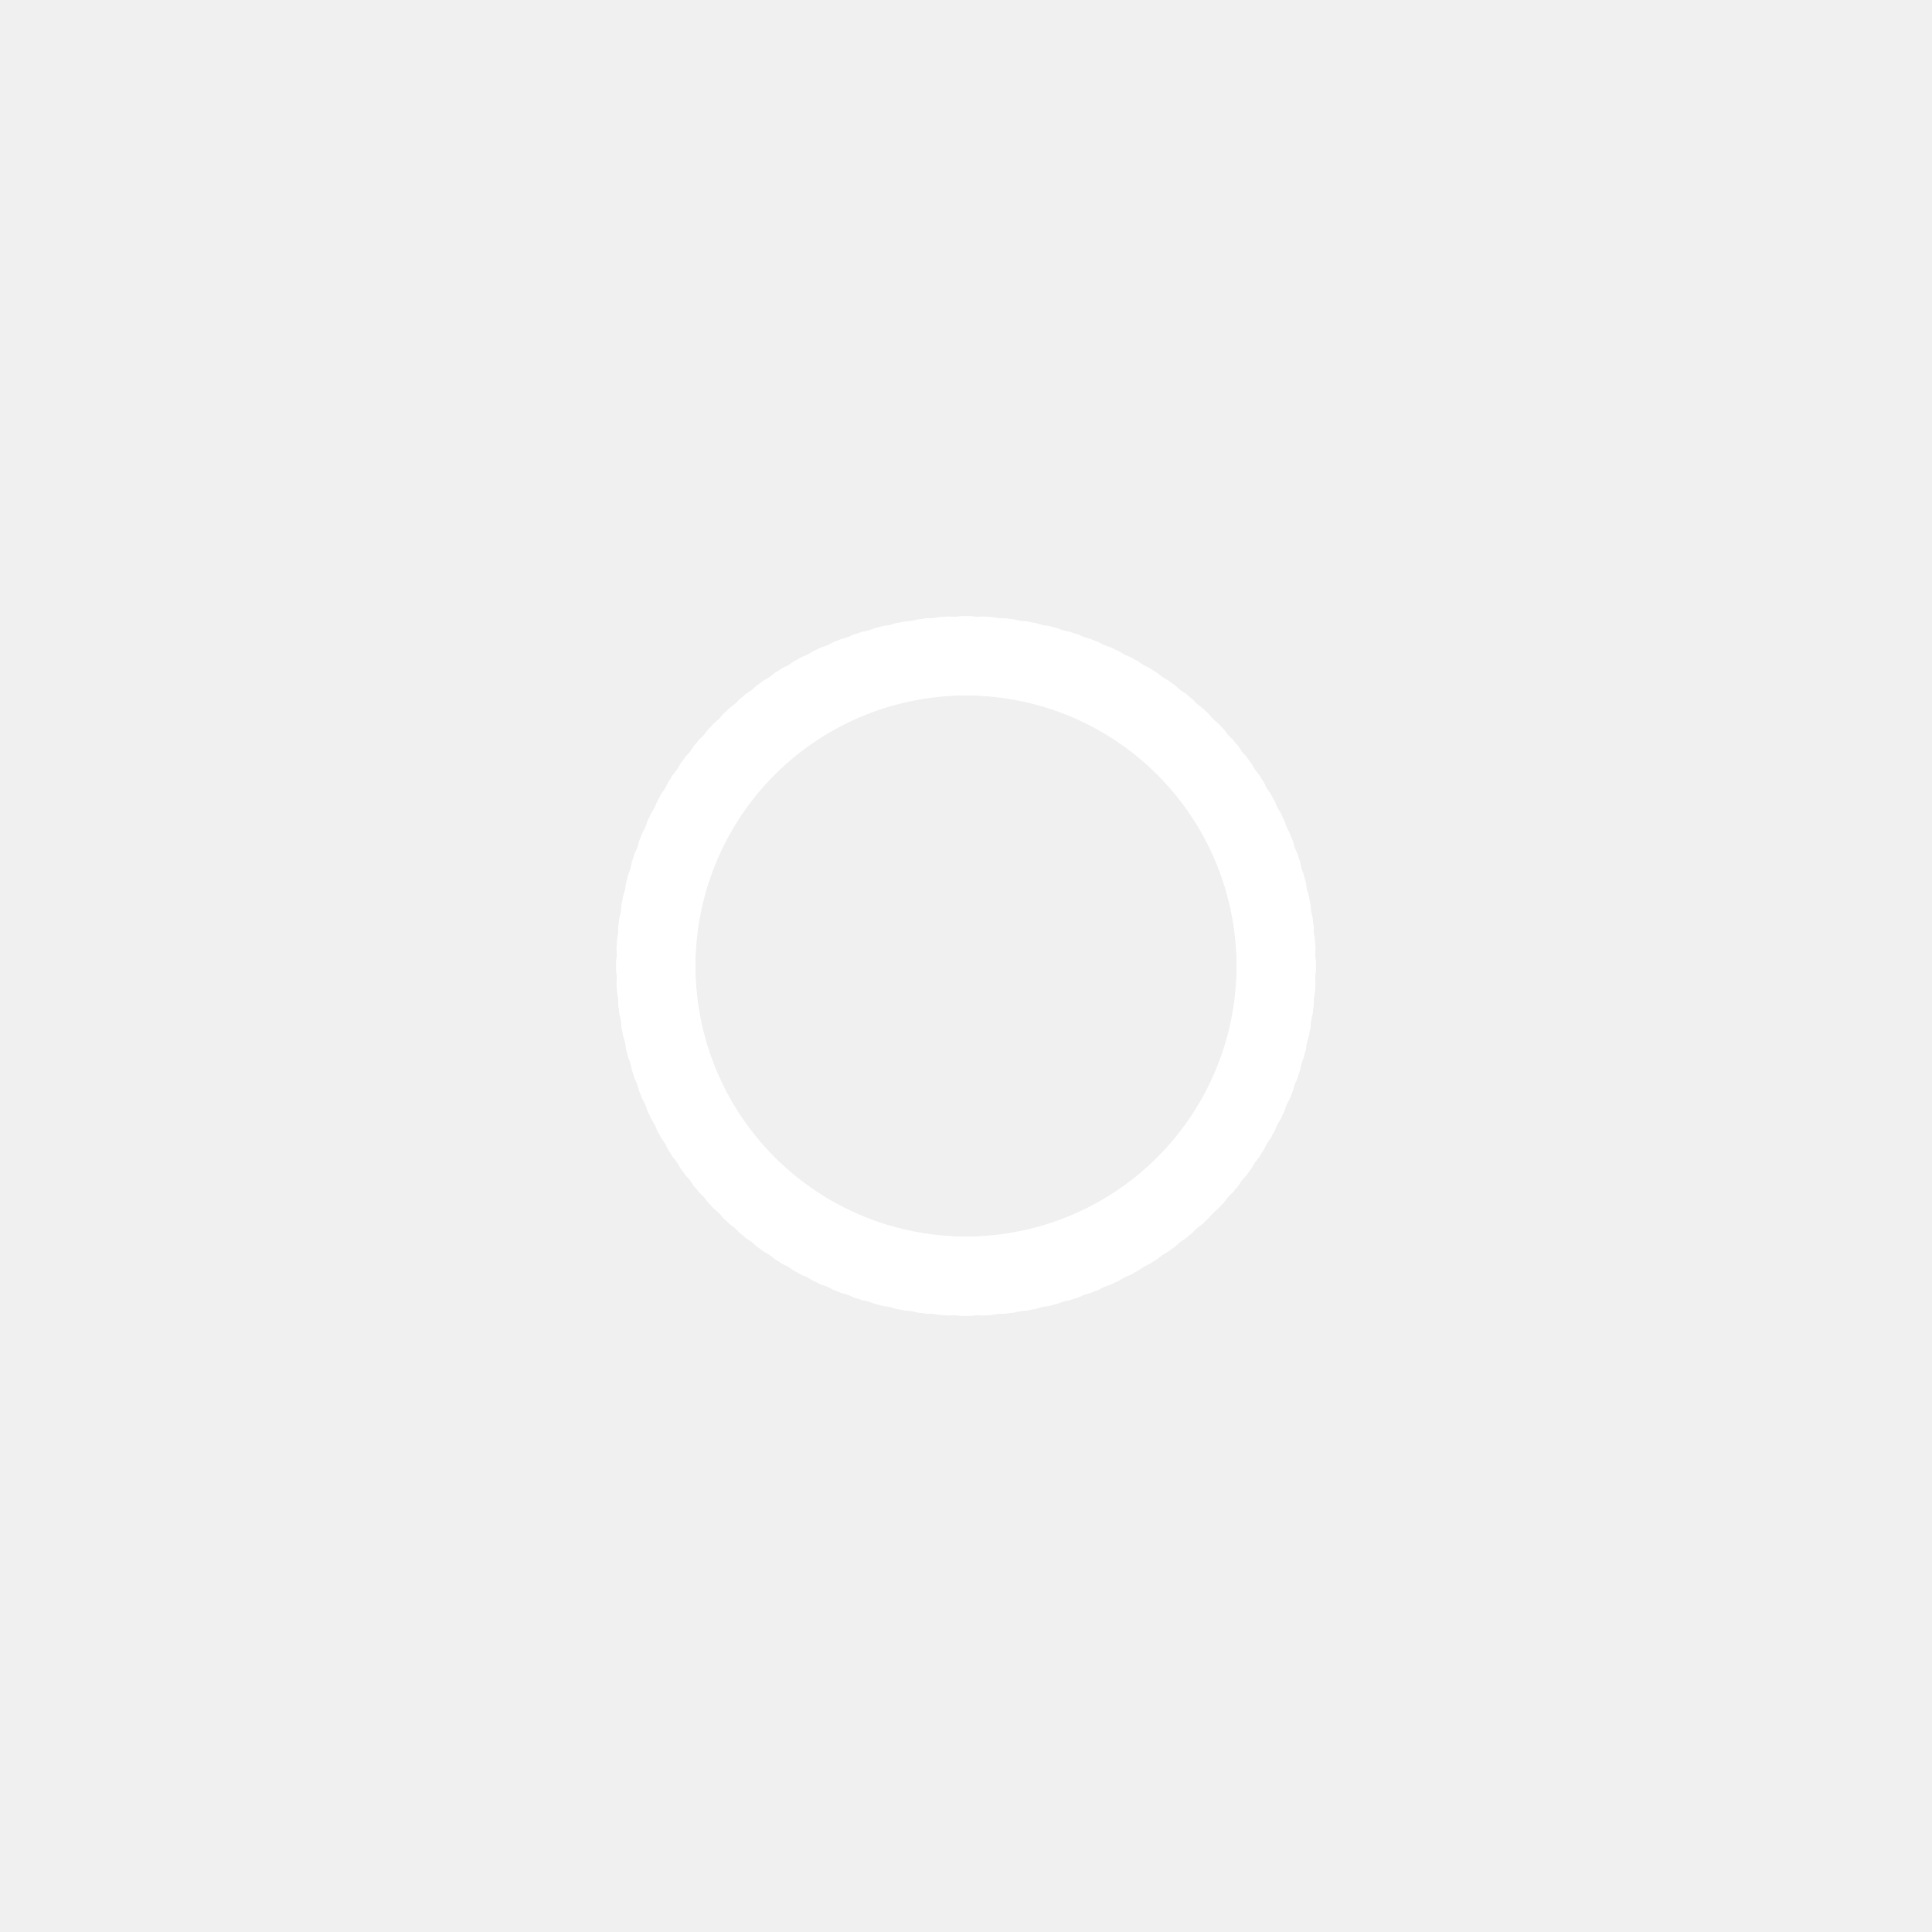
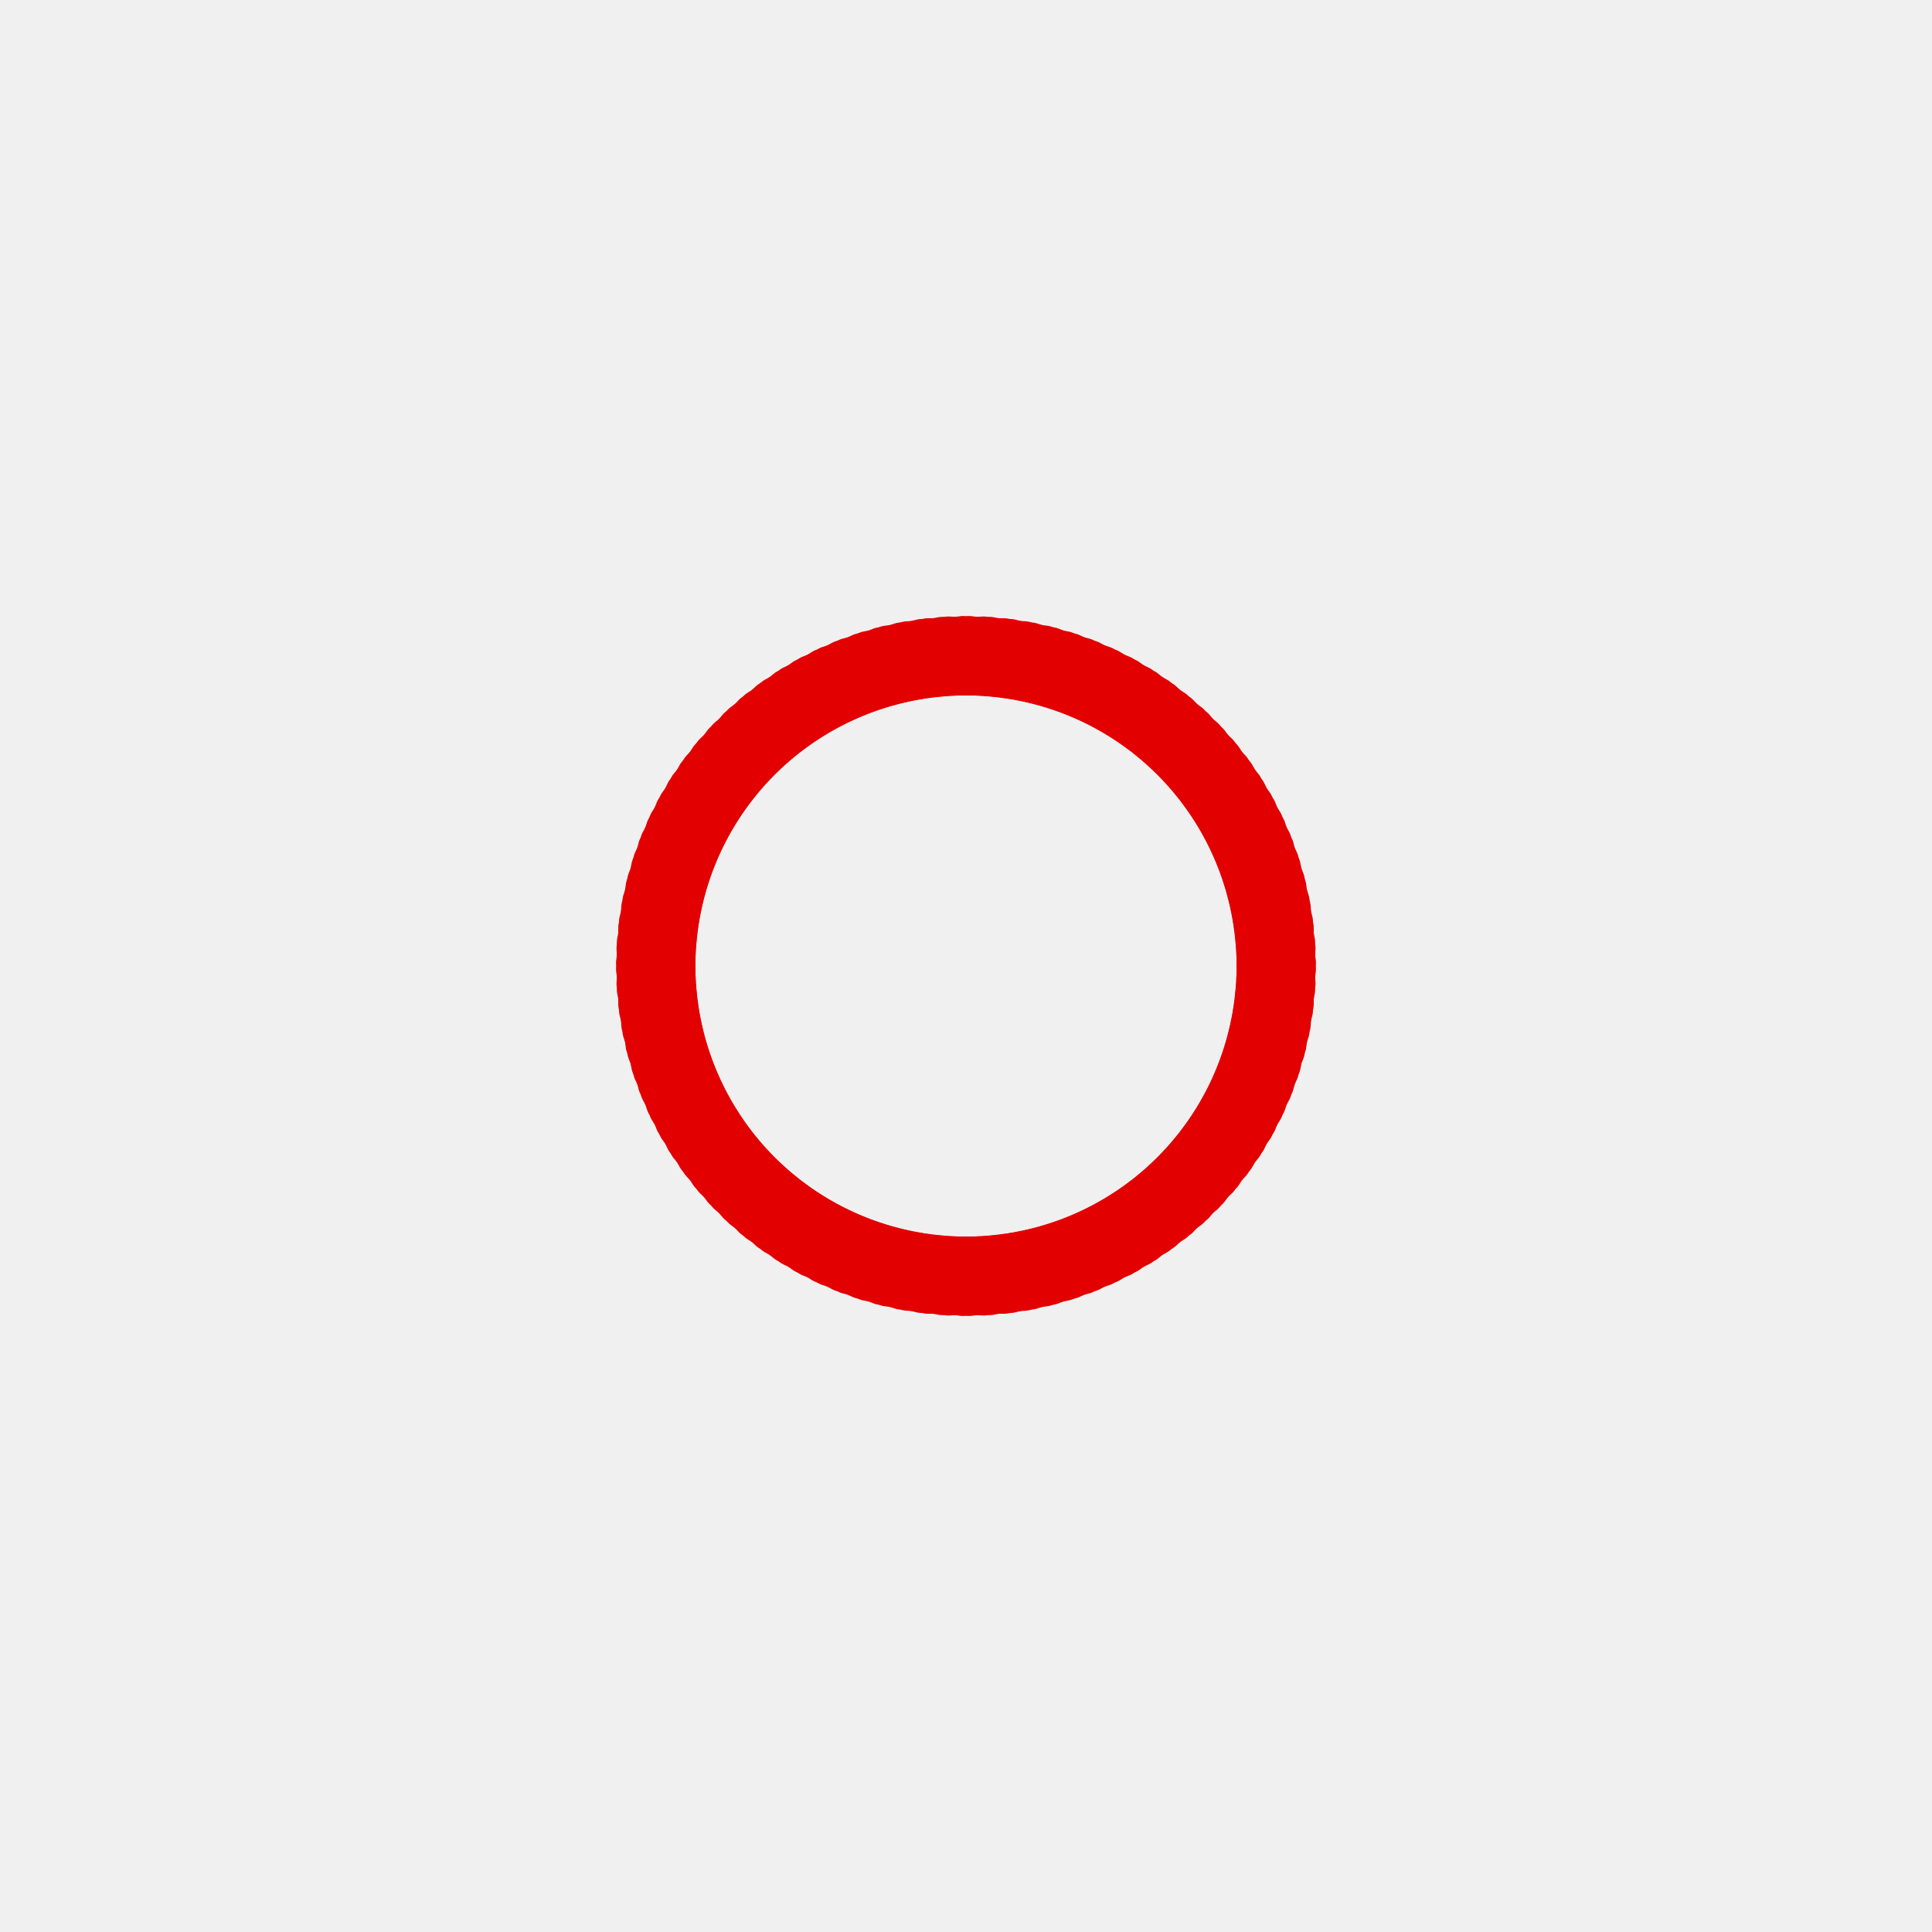
<svg xmlns="http://www.w3.org/2000/svg" style="margin: auto; background: none; display: block; shape-rendering: auto;" width="410px" height="410px" viewBox="0 0 100 100" preserveAspectRatio="xMidYMid">
  <g transform="rotate(0 50 50)">
-     <rect x="47" y="32" rx="1.02" ry="1.02" width="6" height="4" fill="#ffffff">
+     <rect x="47" y="32" rx="1.02" ry="1.02" width="6" height="4" fill="#e30000">
      <animate attributeName="opacity" values="1;0" keyTimes="0;1" dur="0.508s" begin="-0.503s" repeatCount="indefinite" />
    </rect>
  </g>
  <g transform="rotate(3.6 50 50)">
-     <rect x="47" y="32" rx="1.02" ry="1.02" width="6" height="4" fill="#ffffff">
+     <rect x="47" y="32" rx="1.02" ry="1.02" width="6" height="4" fill="#e30000">
      <animate attributeName="opacity" values="1;0" keyTimes="0;1" dur="0.508s" begin="-0.497s" repeatCount="indefinite" />
    </rect>
  </g>
  <g transform="rotate(7.2 50 50)">
-     <rect x="47" y="32" rx="1.02" ry="1.02" width="6" height="4" fill="#ffffff">
+     <rect x="47" y="32" rx="1.02" ry="1.02" width="6" height="4" fill="#e30000">
      <animate attributeName="opacity" values="1;0" keyTimes="0;1" dur="0.508s" begin="-0.492s" repeatCount="indefinite" />
    </rect>
  </g>
  <g transform="rotate(10.8 50 50)">
-     <rect x="47" y="32" rx="1.02" ry="1.02" width="6" height="4" fill="#ffffff">
+     <rect x="47" y="32" rx="1.02" ry="1.02" width="6" height="4" fill="#e30000">
      <animate attributeName="opacity" values="1;0" keyTimes="0;1" dur="0.508s" begin="-0.487s" repeatCount="indefinite" />
    </rect>
  </g>
  <g transform="rotate(14.4 50 50)">
-     <rect x="47" y="32" rx="1.02" ry="1.02" width="6" height="4" fill="#ffffff">
+     <rect x="47" y="32" rx="1.02" ry="1.02" width="6" height="4" fill="#e30000">
      <animate attributeName="opacity" values="1;0" keyTimes="0;1" dur="0.508s" begin="-0.482s" repeatCount="indefinite" />
    </rect>
  </g>
  <g transform="rotate(18 50 50)">
-     <rect x="47" y="32" rx="1.02" ry="1.02" width="6" height="4" fill="#ffffff">
+     <rect x="47" y="32" rx="1.02" ry="1.02" width="6" height="4" fill="#e30000">
      <animate attributeName="opacity" values="1;0" keyTimes="0;1" dur="0.508s" begin="-0.477s" repeatCount="indefinite" />
    </rect>
  </g>
  <g transform="rotate(21.6 50 50)">
-     <rect x="47" y="32" rx="1.02" ry="1.02" width="6" height="4" fill="#ffffff">
+     <rect x="47" y="32" rx="1.02" ry="1.02" width="6" height="4" fill="#e30000">
      <animate attributeName="opacity" values="1;0" keyTimes="0;1" dur="0.508s" begin="-0.472s" repeatCount="indefinite" />
    </rect>
  </g>
  <g transform="rotate(25.2 50 50)">
-     <rect x="47" y="32" rx="1.02" ry="1.02" width="6" height="4" fill="#ffffff">
+     <rect x="47" y="32" rx="1.02" ry="1.02" width="6" height="4" fill="#e30000">
      <animate attributeName="opacity" values="1;0" keyTimes="0;1" dur="0.508s" begin="-0.467s" repeatCount="indefinite" />
    </rect>
  </g>
  <g transform="rotate(28.8 50 50)">
-     <rect x="47" y="32" rx="1.02" ry="1.02" width="6" height="4" fill="#ffffff">
+     <rect x="47" y="32" rx="1.02" ry="1.02" width="6" height="4" fill="#e30000">
      <animate attributeName="opacity" values="1;0" keyTimes="0;1" dur="0.508s" begin="-0.462s" repeatCount="indefinite" />
    </rect>
  </g>
  <g transform="rotate(32.4 50 50)">
-     <rect x="47" y="32" rx="1.02" ry="1.02" width="6" height="4" fill="#ffffff">
+     <rect x="47" y="32" rx="1.02" ry="1.02" width="6" height="4" fill="#e30000">
      <animate attributeName="opacity" values="1;0" keyTimes="0;1" dur="0.508s" begin="-0.457s" repeatCount="indefinite" />
    </rect>
  </g>
  <g transform="rotate(36 50 50)">
-     <rect x="47" y="32" rx="1.02" ry="1.02" width="6" height="4" fill="#ffffff">
+     <rect x="47" y="32" rx="1.02" ry="1.02" width="6" height="4" fill="#e30000">
      <animate attributeName="opacity" values="1;0" keyTimes="0;1" dur="0.508s" begin="-0.452s" repeatCount="indefinite" />
    </rect>
  </g>
  <g transform="rotate(39.6 50 50)">
-     <rect x="47" y="32" rx="1.02" ry="1.02" width="6" height="4" fill="#ffffff">
+     <rect x="47" y="32" rx="1.02" ry="1.02" width="6" height="4" fill="#e30000">
      <animate attributeName="opacity" values="1;0" keyTimes="0;1" dur="0.508s" begin="-0.447s" repeatCount="indefinite" />
    </rect>
  </g>
  <g transform="rotate(43.2 50 50)">
-     <rect x="47" y="32" rx="1.02" ry="1.02" width="6" height="4" fill="#ffffff">
+     <rect x="47" y="32" rx="1.02" ry="1.02" width="6" height="4" fill="#e30000">
      <animate attributeName="opacity" values="1;0" keyTimes="0;1" dur="0.508s" begin="-0.442s" repeatCount="indefinite" />
    </rect>
  </g>
  <g transform="rotate(46.8 50 50)">
-     <rect x="47" y="32" rx="1.02" ry="1.02" width="6" height="4" fill="#ffffff">
+     <rect x="47" y="32" rx="1.02" ry="1.02" width="6" height="4" fill="#e30000">
      <animate attributeName="opacity" values="1;0" keyTimes="0;1" dur="0.508s" begin="-0.437s" repeatCount="indefinite" />
    </rect>
  </g>
  <g transform="rotate(50.4 50 50)">
-     <rect x="47" y="32" rx="1.02" ry="1.02" width="6" height="4" fill="#ffffff">
+     <rect x="47" y="32" rx="1.02" ry="1.02" width="6" height="4" fill="#e30000">
      <animate attributeName="opacity" values="1;0" keyTimes="0;1" dur="0.508s" begin="-0.431s" repeatCount="indefinite" />
    </rect>
  </g>
  <g transform="rotate(54 50 50)">
-     <rect x="47" y="32" rx="1.02" ry="1.02" width="6" height="4" fill="#ffffff">
+     <rect x="47" y="32" rx="1.02" ry="1.02" width="6" height="4" fill="#e30000">
      <animate attributeName="opacity" values="1;0" keyTimes="0;1" dur="0.508s" begin="-0.426s" repeatCount="indefinite" />
    </rect>
  </g>
  <g transform="rotate(57.6 50 50)">
-     <rect x="47" y="32" rx="1.02" ry="1.02" width="6" height="4" fill="#ffffff">
+     <rect x="47" y="32" rx="1.02" ry="1.02" width="6" height="4" fill="#e30000">
      <animate attributeName="opacity" values="1;0" keyTimes="0;1" dur="0.508s" begin="-0.421s" repeatCount="indefinite" />
    </rect>
  </g>
  <g transform="rotate(61.2 50 50)">
-     <rect x="47" y="32" rx="1.02" ry="1.02" width="6" height="4" fill="#ffffff">
+     <rect x="47" y="32" rx="1.02" ry="1.02" width="6" height="4" fill="#e30000">
      <animate attributeName="opacity" values="1;0" keyTimes="0;1" dur="0.508s" begin="-0.416s" repeatCount="indefinite" />
    </rect>
  </g>
  <g transform="rotate(64.8 50 50)">
-     <rect x="47" y="32" rx="1.02" ry="1.02" width="6" height="4" fill="#ffffff">
+     <rect x="47" y="32" rx="1.02" ry="1.02" width="6" height="4" fill="#e30000">
      <animate attributeName="opacity" values="1;0" keyTimes="0;1" dur="0.508s" begin="-0.411s" repeatCount="indefinite" />
    </rect>
  </g>
  <g transform="rotate(68.4 50 50)">
-     <rect x="47" y="32" rx="1.02" ry="1.02" width="6" height="4" fill="#ffffff">
+     <rect x="47" y="32" rx="1.02" ry="1.02" width="6" height="4" fill="#e30000">
      <animate attributeName="opacity" values="1;0" keyTimes="0;1" dur="0.508s" begin="-0.406s" repeatCount="indefinite" />
    </rect>
  </g>
  <g transform="rotate(72 50 50)">
-     <rect x="47" y="32" rx="1.02" ry="1.02" width="6" height="4" fill="#ffffff">
+     <rect x="47" y="32" rx="1.02" ry="1.02" width="6" height="4" fill="#e30000">
      <animate attributeName="opacity" values="1;0" keyTimes="0;1" dur="0.508s" begin="-0.401s" repeatCount="indefinite" />
    </rect>
  </g>
  <g transform="rotate(75.6 50 50)">
-     <rect x="47" y="32" rx="1.02" ry="1.02" width="6" height="4" fill="#ffffff">
+     <rect x="47" y="32" rx="1.02" ry="1.02" width="6" height="4" fill="#e30000">
      <animate attributeName="opacity" values="1;0" keyTimes="0;1" dur="0.508s" begin="-0.396s" repeatCount="indefinite" />
    </rect>
  </g>
  <g transform="rotate(79.2 50 50)">
-     <rect x="47" y="32" rx="1.02" ry="1.02" width="6" height="4" fill="#ffffff">
+     <rect x="47" y="32" rx="1.02" ry="1.02" width="6" height="4" fill="#e30000">
      <animate attributeName="opacity" values="1;0" keyTimes="0;1" dur="0.508s" begin="-0.391s" repeatCount="indefinite" />
    </rect>
  </g>
  <g transform="rotate(82.8 50 50)">
-     <rect x="47" y="32" rx="1.02" ry="1.02" width="6" height="4" fill="#ffffff">
+     <rect x="47" y="32" rx="1.02" ry="1.02" width="6" height="4" fill="#e30000">
      <animate attributeName="opacity" values="1;0" keyTimes="0;1" dur="0.508s" begin="-0.386s" repeatCount="indefinite" />
    </rect>
  </g>
  <g transform="rotate(86.4 50 50)">
-     <rect x="47" y="32" rx="1.02" ry="1.02" width="6" height="4" fill="#ffffff">
+     <rect x="47" y="32" rx="1.02" ry="1.02" width="6" height="4" fill="#e30000">
      <animate attributeName="opacity" values="1;0" keyTimes="0;1" dur="0.508s" begin="-0.381s" repeatCount="indefinite" />
    </rect>
  </g>
  <g transform="rotate(90 50 50)">
-     <rect x="47" y="32" rx="1.02" ry="1.02" width="6" height="4" fill="#ffffff">
+     <rect x="47" y="32" rx="1.02" ry="1.02" width="6" height="4" fill="#e30000">
      <animate attributeName="opacity" values="1;0" keyTimes="0;1" dur="0.508s" begin="-0.376s" repeatCount="indefinite" />
    </rect>
  </g>
  <g transform="rotate(93.6 50 50)">
-     <rect x="47" y="32" rx="1.02" ry="1.02" width="6" height="4" fill="#ffffff">
+     <rect x="47" y="32" rx="1.02" ry="1.02" width="6" height="4" fill="#e30000">
      <animate attributeName="opacity" values="1;0" keyTimes="0;1" dur="0.508s" begin="-0.371s" repeatCount="indefinite" />
    </rect>
  </g>
  <g transform="rotate(97.2 50 50)">
-     <rect x="47" y="32" rx="1.02" ry="1.02" width="6" height="4" fill="#ffffff">
+     <rect x="47" y="32" rx="1.02" ry="1.02" width="6" height="4" fill="#e30000">
      <animate attributeName="opacity" values="1;0" keyTimes="0;1" dur="0.508s" begin="-0.365s" repeatCount="indefinite" />
    </rect>
  </g>
  <g transform="rotate(100.8 50 50)">
-     <rect x="47" y="32" rx="1.02" ry="1.02" width="6" height="4" fill="#ffffff">
+     <rect x="47" y="32" rx="1.02" ry="1.02" width="6" height="4" fill="#e30000">
      <animate attributeName="opacity" values="1;0" keyTimes="0;1" dur="0.508s" begin="-0.36s" repeatCount="indefinite" />
    </rect>
  </g>
  <g transform="rotate(104.4 50 50)">
-     <rect x="47" y="32" rx="1.02" ry="1.02" width="6" height="4" fill="#ffffff">
+     <rect x="47" y="32" rx="1.02" ry="1.02" width="6" height="4" fill="#e30000">
      <animate attributeName="opacity" values="1;0" keyTimes="0;1" dur="0.508s" begin="-0.355s" repeatCount="indefinite" />
    </rect>
  </g>
  <g transform="rotate(108 50 50)">
-     <rect x="47" y="32" rx="1.02" ry="1.02" width="6" height="4" fill="#ffffff">
+     <rect x="47" y="32" rx="1.02" ry="1.02" width="6" height="4" fill="#e30000">
      <animate attributeName="opacity" values="1;0" keyTimes="0;1" dur="0.508s" begin="-0.35s" repeatCount="indefinite" />
    </rect>
  </g>
  <g transform="rotate(111.6 50 50)">
-     <rect x="47" y="32" rx="1.02" ry="1.02" width="6" height="4" fill="#ffffff">
+     <rect x="47" y="32" rx="1.02" ry="1.02" width="6" height="4" fill="#e30000">
      <animate attributeName="opacity" values="1;0" keyTimes="0;1" dur="0.508s" begin="-0.345s" repeatCount="indefinite" />
    </rect>
  </g>
  <g transform="rotate(115.2 50 50)">
-     <rect x="47" y="32" rx="1.02" ry="1.02" width="6" height="4" fill="#ffffff">
+     <rect x="47" y="32" rx="1.02" ry="1.02" width="6" height="4" fill="#e30000">
      <animate attributeName="opacity" values="1;0" keyTimes="0;1" dur="0.508s" begin="-0.34s" repeatCount="indefinite" />
    </rect>
  </g>
  <g transform="rotate(118.8 50 50)">
-     <rect x="47" y="32" rx="1.02" ry="1.02" width="6" height="4" fill="#ffffff">
+     <rect x="47" y="32" rx="1.02" ry="1.02" width="6" height="4" fill="#e30000">
      <animate attributeName="opacity" values="1;0" keyTimes="0;1" dur="0.508s" begin="-0.335s" repeatCount="indefinite" />
    </rect>
  </g>
  <g transform="rotate(122.4 50 50)">
-     <rect x="47" y="32" rx="1.02" ry="1.02" width="6" height="4" fill="#ffffff">
+     <rect x="47" y="32" rx="1.02" ry="1.02" width="6" height="4" fill="#e30000">
      <animate attributeName="opacity" values="1;0" keyTimes="0;1" dur="0.508s" begin="-0.33s" repeatCount="indefinite" />
    </rect>
  </g>
  <g transform="rotate(126 50 50)">
-     <rect x="47" y="32" rx="1.02" ry="1.02" width="6" height="4" fill="#ffffff">
+     <rect x="47" y="32" rx="1.02" ry="1.02" width="6" height="4" fill="#e30000">
      <animate attributeName="opacity" values="1;0" keyTimes="0;1" dur="0.508s" begin="-0.325s" repeatCount="indefinite" />
    </rect>
  </g>
  <g transform="rotate(129.6 50 50)">
-     <rect x="47" y="32" rx="1.02" ry="1.02" width="6" height="4" fill="#ffffff">
+     <rect x="47" y="32" rx="1.02" ry="1.02" width="6" height="4" fill="#e30000">
      <animate attributeName="opacity" values="1;0" keyTimes="0;1" dur="0.508s" begin="-0.32s" repeatCount="indefinite" />
    </rect>
  </g>
  <g transform="rotate(133.2 50 50)">
-     <rect x="47" y="32" rx="1.02" ry="1.02" width="6" height="4" fill="#ffffff">
+     <rect x="47" y="32" rx="1.02" ry="1.02" width="6" height="4" fill="#e30000">
      <animate attributeName="opacity" values="1;0" keyTimes="0;1" dur="0.508s" begin="-0.315s" repeatCount="indefinite" />
    </rect>
  </g>
  <g transform="rotate(136.8 50 50)">
-     <rect x="47" y="32" rx="1.02" ry="1.02" width="6" height="4" fill="#ffffff">
+     <rect x="47" y="32" rx="1.02" ry="1.02" width="6" height="4" fill="#e30000">
      <animate attributeName="opacity" values="1;0" keyTimes="0;1" dur="0.508s" begin="-0.31s" repeatCount="indefinite" />
    </rect>
  </g>
  <g transform="rotate(140.4 50 50)">
-     <rect x="47" y="32" rx="1.02" ry="1.02" width="6" height="4" fill="#ffffff">
+     <rect x="47" y="32" rx="1.02" ry="1.02" width="6" height="4" fill="#e30000">
      <animate attributeName="opacity" values="1;0" keyTimes="0;1" dur="0.508s" begin="-0.305s" repeatCount="indefinite" />
    </rect>
  </g>
  <g transform="rotate(144 50 50)">
-     <rect x="47" y="32" rx="1.02" ry="1.02" width="6" height="4" fill="#ffffff">
+     <rect x="47" y="32" rx="1.02" ry="1.02" width="6" height="4" fill="#e30000">
      <animate attributeName="opacity" values="1;0" keyTimes="0;1" dur="0.508s" begin="-0.299s" repeatCount="indefinite" />
    </rect>
  </g>
  <g transform="rotate(147.6 50 50)">
-     <rect x="47" y="32" rx="1.02" ry="1.02" width="6" height="4" fill="#ffffff">
+     <rect x="47" y="32" rx="1.02" ry="1.02" width="6" height="4" fill="#e30000">
      <animate attributeName="opacity" values="1;0" keyTimes="0;1" dur="0.508s" begin="-0.294s" repeatCount="indefinite" />
    </rect>
  </g>
  <g transform="rotate(151.2 50 50)">
-     <rect x="47" y="32" rx="1.02" ry="1.02" width="6" height="4" fill="#ffffff">
+     <rect x="47" y="32" rx="1.02" ry="1.02" width="6" height="4" fill="#e30000">
      <animate attributeName="opacity" values="1;0" keyTimes="0;1" dur="0.508s" begin="-0.289s" repeatCount="indefinite" />
    </rect>
  </g>
  <g transform="rotate(154.8 50 50)">
-     <rect x="47" y="32" rx="1.02" ry="1.02" width="6" height="4" fill="#ffffff">
+     <rect x="47" y="32" rx="1.02" ry="1.02" width="6" height="4" fill="#e30000">
      <animate attributeName="opacity" values="1;0" keyTimes="0;1" dur="0.508s" begin="-0.284s" repeatCount="indefinite" />
    </rect>
  </g>
  <g transform="rotate(158.4 50 50)">
-     <rect x="47" y="32" rx="1.02" ry="1.02" width="6" height="4" fill="#ffffff">
+     <rect x="47" y="32" rx="1.02" ry="1.02" width="6" height="4" fill="#e30000">
      <animate attributeName="opacity" values="1;0" keyTimes="0;1" dur="0.508s" begin="-0.279s" repeatCount="indefinite" />
    </rect>
  </g>
  <g transform="rotate(162 50 50)">
-     <rect x="47" y="32" rx="1.02" ry="1.02" width="6" height="4" fill="#ffffff">
+     <rect x="47" y="32" rx="1.02" ry="1.02" width="6" height="4" fill="#e30000">
      <animate attributeName="opacity" values="1;0" keyTimes="0;1" dur="0.508s" begin="-0.274s" repeatCount="indefinite" />
    </rect>
  </g>
  <g transform="rotate(165.6 50 50)">
-     <rect x="47" y="32" rx="1.02" ry="1.02" width="6" height="4" fill="#ffffff">
+     <rect x="47" y="32" rx="1.02" ry="1.02" width="6" height="4" fill="#e30000">
      <animate attributeName="opacity" values="1;0" keyTimes="0;1" dur="0.508s" begin="-0.269s" repeatCount="indefinite" />
    </rect>
  </g>
  <g transform="rotate(169.2 50 50)">
-     <rect x="47" y="32" rx="1.02" ry="1.02" width="6" height="4" fill="#ffffff">
+     <rect x="47" y="32" rx="1.02" ry="1.02" width="6" height="4" fill="#e30000">
      <animate attributeName="opacity" values="1;0" keyTimes="0;1" dur="0.508s" begin="-0.264s" repeatCount="indefinite" />
    </rect>
  </g>
  <g transform="rotate(172.8 50 50)">
-     <rect x="47" y="32" rx="1.02" ry="1.02" width="6" height="4" fill="#ffffff">
+     <rect x="47" y="32" rx="1.02" ry="1.02" width="6" height="4" fill="#e30000">
      <animate attributeName="opacity" values="1;0" keyTimes="0;1" dur="0.508s" begin="-0.259s" repeatCount="indefinite" />
    </rect>
  </g>
  <g transform="rotate(176.4 50 50)">
-     <rect x="47" y="32" rx="1.02" ry="1.02" width="6" height="4" fill="#ffffff">
+     <rect x="47" y="32" rx="1.02" ry="1.02" width="6" height="4" fill="#e30000">
      <animate attributeName="opacity" values="1;0" keyTimes="0;1" dur="0.508s" begin="-0.254s" repeatCount="indefinite" />
    </rect>
  </g>
  <g transform="rotate(180 50 50)">
-     <rect x="47" y="32" rx="1.02" ry="1.02" width="6" height="4" fill="#ffffff">
+     <rect x="47" y="32" rx="1.02" ry="1.02" width="6" height="4" fill="#e30000">
      <animate attributeName="opacity" values="1;0" keyTimes="0;1" dur="0.508s" begin="-0.249s" repeatCount="indefinite" />
    </rect>
  </g>
  <g transform="rotate(183.6 50 50)">
-     <rect x="47" y="32" rx="1.02" ry="1.02" width="6" height="4" fill="#ffffff">
+     <rect x="47" y="32" rx="1.02" ry="1.02" width="6" height="4" fill="#e30000">
      <animate attributeName="opacity" values="1;0" keyTimes="0;1" dur="0.508s" begin="-0.244s" repeatCount="indefinite" />
    </rect>
  </g>
  <g transform="rotate(187.2 50 50)">
-     <rect x="47" y="32" rx="1.02" ry="1.02" width="6" height="4" fill="#ffffff">
+     <rect x="47" y="32" rx="1.02" ry="1.02" width="6" height="4" fill="#e30000">
      <animate attributeName="opacity" values="1;0" keyTimes="0;1" dur="0.508s" begin="-0.239s" repeatCount="indefinite" />
    </rect>
  </g>
  <g transform="rotate(190.8 50 50)">
-     <rect x="47" y="32" rx="1.02" ry="1.02" width="6" height="4" fill="#ffffff">
+     <rect x="47" y="32" rx="1.02" ry="1.02" width="6" height="4" fill="#e30000">
      <animate attributeName="opacity" values="1;0" keyTimes="0;1" dur="0.508s" begin="-0.234s" repeatCount="indefinite" />
    </rect>
  </g>
  <g transform="rotate(194.4 50 50)">
-     <rect x="47" y="32" rx="1.02" ry="1.02" width="6" height="4" fill="#ffffff">
+     <rect x="47" y="32" rx="1.02" ry="1.02" width="6" height="4" fill="#e30000">
      <animate attributeName="opacity" values="1;0" keyTimes="0;1" dur="0.508s" begin="-0.228s" repeatCount="indefinite" />
    </rect>
  </g>
  <g transform="rotate(198 50 50)">
-     <rect x="47" y="32" rx="1.02" ry="1.02" width="6" height="4" fill="#ffffff">
+     <rect x="47" y="32" rx="1.02" ry="1.02" width="6" height="4" fill="#e30000">
      <animate attributeName="opacity" values="1;0" keyTimes="0;1" dur="0.508s" begin="-0.223s" repeatCount="indefinite" />
    </rect>
  </g>
  <g transform="rotate(201.6 50 50)">
-     <rect x="47" y="32" rx="1.02" ry="1.02" width="6" height="4" fill="#ffffff">
+     <rect x="47" y="32" rx="1.02" ry="1.02" width="6" height="4" fill="#e30000">
      <animate attributeName="opacity" values="1;0" keyTimes="0;1" dur="0.508s" begin="-0.218s" repeatCount="indefinite" />
    </rect>
  </g>
  <g transform="rotate(205.2 50 50)">
-     <rect x="47" y="32" rx="1.02" ry="1.02" width="6" height="4" fill="#ffffff">
+     <rect x="47" y="32" rx="1.02" ry="1.02" width="6" height="4" fill="#e30000">
      <animate attributeName="opacity" values="1;0" keyTimes="0;1" dur="0.508s" begin="-0.213s" repeatCount="indefinite" />
    </rect>
  </g>
  <g transform="rotate(208.8 50 50)">
-     <rect x="47" y="32" rx="1.02" ry="1.02" width="6" height="4" fill="#ffffff">
+     <rect x="47" y="32" rx="1.02" ry="1.02" width="6" height="4" fill="#e30000">
      <animate attributeName="opacity" values="1;0" keyTimes="0;1" dur="0.508s" begin="-0.208s" repeatCount="indefinite" />
    </rect>
  </g>
  <g transform="rotate(212.4 50 50)">
-     <rect x="47" y="32" rx="1.02" ry="1.02" width="6" height="4" fill="#ffffff">
+     <rect x="47" y="32" rx="1.02" ry="1.02" width="6" height="4" fill="#e30000">
      <animate attributeName="opacity" values="1;0" keyTimes="0;1" dur="0.508s" begin="-0.203s" repeatCount="indefinite" />
    </rect>
  </g>
  <g transform="rotate(216 50 50)">
-     <rect x="47" y="32" rx="1.02" ry="1.02" width="6" height="4" fill="#ffffff">
+     <rect x="47" y="32" rx="1.02" ry="1.02" width="6" height="4" fill="#e30000">
      <animate attributeName="opacity" values="1;0" keyTimes="0;1" dur="0.508s" begin="-0.198s" repeatCount="indefinite" />
    </rect>
  </g>
  <g transform="rotate(219.6 50 50)">
-     <rect x="47" y="32" rx="1.02" ry="1.02" width="6" height="4" fill="#ffffff">
+     <rect x="47" y="32" rx="1.02" ry="1.02" width="6" height="4" fill="#e30000">
      <animate attributeName="opacity" values="1;0" keyTimes="0;1" dur="0.508s" begin="-0.193s" repeatCount="indefinite" />
    </rect>
  </g>
  <g transform="rotate(223.2 50 50)">
-     <rect x="47" y="32" rx="1.02" ry="1.02" width="6" height="4" fill="#ffffff">
+     <rect x="47" y="32" rx="1.02" ry="1.02" width="6" height="4" fill="#e30000">
      <animate attributeName="opacity" values="1;0" keyTimes="0;1" dur="0.508s" begin="-0.188s" repeatCount="indefinite" />
    </rect>
  </g>
  <g transform="rotate(226.8 50 50)">
-     <rect x="47" y="32" rx="1.02" ry="1.02" width="6" height="4" fill="#ffffff">
+     <rect x="47" y="32" rx="1.02" ry="1.02" width="6" height="4" fill="#e30000">
      <animate attributeName="opacity" values="1;0" keyTimes="0;1" dur="0.508s" begin="-0.183s" repeatCount="indefinite" />
    </rect>
  </g>
  <g transform="rotate(230.4 50 50)">
-     <rect x="47" y="32" rx="1.02" ry="1.02" width="6" height="4" fill="#ffffff">
+     <rect x="47" y="32" rx="1.02" ry="1.02" width="6" height="4" fill="#e30000">
      <animate attributeName="opacity" values="1;0" keyTimes="0;1" dur="0.508s" begin="-0.178s" repeatCount="indefinite" />
    </rect>
  </g>
  <g transform="rotate(234 50 50)">
-     <rect x="47" y="32" rx="1.02" ry="1.02" width="6" height="4" fill="#ffffff">
+     <rect x="47" y="32" rx="1.02" ry="1.02" width="6" height="4" fill="#e30000">
      <animate attributeName="opacity" values="1;0" keyTimes="0;1" dur="0.508s" begin="-0.173s" repeatCount="indefinite" />
    </rect>
  </g>
  <g transform="rotate(237.6 50 50)">
-     <rect x="47" y="32" rx="1.02" ry="1.02" width="6" height="4" fill="#ffffff">
+     <rect x="47" y="32" rx="1.02" ry="1.02" width="6" height="4" fill="#e30000">
      <animate attributeName="opacity" values="1;0" keyTimes="0;1" dur="0.508s" begin="-0.168s" repeatCount="indefinite" />
    </rect>
  </g>
  <g transform="rotate(241.2 50 50)">
-     <rect x="47" y="32" rx="1.02" ry="1.02" width="6" height="4" fill="#ffffff">
+     <rect x="47" y="32" rx="1.02" ry="1.02" width="6" height="4" fill="#e30000">
      <animate attributeName="opacity" values="1;0" keyTimes="0;1" dur="0.508s" begin="-0.162s" repeatCount="indefinite" />
    </rect>
  </g>
  <g transform="rotate(244.8 50 50)">
-     <rect x="47" y="32" rx="1.02" ry="1.02" width="6" height="4" fill="#ffffff">
+     <rect x="47" y="32" rx="1.02" ry="1.02" width="6" height="4" fill="#e30000">
      <animate attributeName="opacity" values="1;0" keyTimes="0;1" dur="0.508s" begin="-0.157s" repeatCount="indefinite" />
    </rect>
  </g>
  <g transform="rotate(248.4 50 50)">
-     <rect x="47" y="32" rx="1.02" ry="1.02" width="6" height="4" fill="#ffffff">
+     <rect x="47" y="32" rx="1.02" ry="1.02" width="6" height="4" fill="#e30000">
      <animate attributeName="opacity" values="1;0" keyTimes="0;1" dur="0.508s" begin="-0.152s" repeatCount="indefinite" />
    </rect>
  </g>
  <g transform="rotate(252 50 50)">
-     <rect x="47" y="32" rx="1.02" ry="1.02" width="6" height="4" fill="#ffffff">
+     <rect x="47" y="32" rx="1.02" ry="1.02" width="6" height="4" fill="#e30000">
      <animate attributeName="opacity" values="1;0" keyTimes="0;1" dur="0.508s" begin="-0.147s" repeatCount="indefinite" />
    </rect>
  </g>
  <g transform="rotate(255.6 50 50)">
-     <rect x="47" y="32" rx="1.02" ry="1.02" width="6" height="4" fill="#ffffff">
+     <rect x="47" y="32" rx="1.02" ry="1.02" width="6" height="4" fill="#e30000">
      <animate attributeName="opacity" values="1;0" keyTimes="0;1" dur="0.508s" begin="-0.142s" repeatCount="indefinite" />
    </rect>
  </g>
  <g transform="rotate(259.2 50 50)">
-     <rect x="47" y="32" rx="1.02" ry="1.02" width="6" height="4" fill="#ffffff">
+     <rect x="47" y="32" rx="1.02" ry="1.02" width="6" height="4" fill="#e30000">
      <animate attributeName="opacity" values="1;0" keyTimes="0;1" dur="0.508s" begin="-0.137s" repeatCount="indefinite" />
    </rect>
  </g>
  <g transform="rotate(262.8 50 50)">
-     <rect x="47" y="32" rx="1.02" ry="1.02" width="6" height="4" fill="#ffffff">
+     <rect x="47" y="32" rx="1.02" ry="1.02" width="6" height="4" fill="#e30000">
      <animate attributeName="opacity" values="1;0" keyTimes="0;1" dur="0.508s" begin="-0.132s" repeatCount="indefinite" />
    </rect>
  </g>
  <g transform="rotate(266.4 50 50)">
-     <rect x="47" y="32" rx="1.02" ry="1.02" width="6" height="4" fill="#ffffff">
+     <rect x="47" y="32" rx="1.02" ry="1.02" width="6" height="4" fill="#e30000">
      <animate attributeName="opacity" values="1;0" keyTimes="0;1" dur="0.508s" begin="-0.127s" repeatCount="indefinite" />
    </rect>
  </g>
  <g transform="rotate(270 50 50)">
-     <rect x="47" y="32" rx="1.02" ry="1.02" width="6" height="4" fill="#ffffff">
+     <rect x="47" y="32" rx="1.02" ry="1.02" width="6" height="4" fill="#e30000">
      <animate attributeName="opacity" values="1;0" keyTimes="0;1" dur="0.508s" begin="-0.122s" repeatCount="indefinite" />
    </rect>
  </g>
  <g transform="rotate(273.6 50 50)">
-     <rect x="47" y="32" rx="1.02" ry="1.02" width="6" height="4" fill="#ffffff">
+     <rect x="47" y="32" rx="1.02" ry="1.02" width="6" height="4" fill="#e30000">
      <animate attributeName="opacity" values="1;0" keyTimes="0;1" dur="0.508s" begin="-0.117s" repeatCount="indefinite" />
    </rect>
  </g>
  <g transform="rotate(277.2 50 50)">
-     <rect x="47" y="32" rx="1.02" ry="1.02" width="6" height="4" fill="#ffffff">
+     <rect x="47" y="32" rx="1.02" ry="1.02" width="6" height="4" fill="#e30000">
      <animate attributeName="opacity" values="1;0" keyTimes="0;1" dur="0.508s" begin="-0.112s" repeatCount="indefinite" />
    </rect>
  </g>
  <g transform="rotate(280.8 50 50)">
-     <rect x="47" y="32" rx="1.02" ry="1.02" width="6" height="4" fill="#ffffff">
+     <rect x="47" y="32" rx="1.02" ry="1.02" width="6" height="4" fill="#e30000">
      <animate attributeName="opacity" values="1;0" keyTimes="0;1" dur="0.508s" begin="-0.107s" repeatCount="indefinite" />
    </rect>
  </g>
  <g transform="rotate(284.4 50 50)">
-     <rect x="47" y="32" rx="1.02" ry="1.02" width="6" height="4" fill="#ffffff">
+     <rect x="47" y="32" rx="1.02" ry="1.02" width="6" height="4" fill="#e30000">
      <animate attributeName="opacity" values="1;0" keyTimes="0;1" dur="0.508s" begin="-0.102s" repeatCount="indefinite" />
    </rect>
  </g>
  <g transform="rotate(288 50 50)">
-     <rect x="47" y="32" rx="1.02" ry="1.02" width="6" height="4" fill="#ffffff">
+     <rect x="47" y="32" rx="1.02" ry="1.02" width="6" height="4" fill="#e30000">
      <animate attributeName="opacity" values="1;0" keyTimes="0;1" dur="0.508s" begin="-0.096s" repeatCount="indefinite" />
    </rect>
  </g>
  <g transform="rotate(291.6 50 50)">
-     <rect x="47" y="32" rx="1.02" ry="1.02" width="6" height="4" fill="#ffffff">
+     <rect x="47" y="32" rx="1.02" ry="1.02" width="6" height="4" fill="#e30000">
      <animate attributeName="opacity" values="1;0" keyTimes="0;1" dur="0.508s" begin="-0.091s" repeatCount="indefinite" />
    </rect>
  </g>
  <g transform="rotate(295.2 50 50)">
-     <rect x="47" y="32" rx="1.02" ry="1.02" width="6" height="4" fill="#ffffff">
+     <rect x="47" y="32" rx="1.02" ry="1.02" width="6" height="4" fill="#e30000">
      <animate attributeName="opacity" values="1;0" keyTimes="0;1" dur="0.508s" begin="-0.086s" repeatCount="indefinite" />
    </rect>
  </g>
  <g transform="rotate(298.8 50 50)">
-     <rect x="47" y="32" rx="1.02" ry="1.02" width="6" height="4" fill="#ffffff">
+     <rect x="47" y="32" rx="1.02" ry="1.02" width="6" height="4" fill="#e30000">
      <animate attributeName="opacity" values="1;0" keyTimes="0;1" dur="0.508s" begin="-0.081s" repeatCount="indefinite" />
    </rect>
  </g>
  <g transform="rotate(302.4 50 50)">
-     <rect x="47" y="32" rx="1.02" ry="1.02" width="6" height="4" fill="#ffffff">
+     <rect x="47" y="32" rx="1.02" ry="1.02" width="6" height="4" fill="#e30000">
      <animate attributeName="opacity" values="1;0" keyTimes="0;1" dur="0.508s" begin="-0.076s" repeatCount="indefinite" />
    </rect>
  </g>
  <g transform="rotate(306 50 50)">
-     <rect x="47" y="32" rx="1.02" ry="1.02" width="6" height="4" fill="#ffffff">
+     <rect x="47" y="32" rx="1.02" ry="1.02" width="6" height="4" fill="#e30000">
      <animate attributeName="opacity" values="1;0" keyTimes="0;1" dur="0.508s" begin="-0.071s" repeatCount="indefinite" />
    </rect>
  </g>
  <g transform="rotate(309.6 50 50)">
-     <rect x="47" y="32" rx="1.02" ry="1.02" width="6" height="4" fill="#ffffff">
+     <rect x="47" y="32" rx="1.02" ry="1.02" width="6" height="4" fill="#e30000">
      <animate attributeName="opacity" values="1;0" keyTimes="0;1" dur="0.508s" begin="-0.066s" repeatCount="indefinite" />
    </rect>
  </g>
  <g transform="rotate(313.2 50 50)">
-     <rect x="47" y="32" rx="1.02" ry="1.02" width="6" height="4" fill="#ffffff">
+     <rect x="47" y="32" rx="1.02" ry="1.02" width="6" height="4" fill="#e30000">
      <animate attributeName="opacity" values="1;0" keyTimes="0;1" dur="0.508s" begin="-0.061s" repeatCount="indefinite" />
    </rect>
  </g>
  <g transform="rotate(316.8 50 50)">
-     <rect x="47" y="32" rx="1.02" ry="1.02" width="6" height="4" fill="#ffffff">
+     <rect x="47" y="32" rx="1.02" ry="1.02" width="6" height="4" fill="#e30000">
      <animate attributeName="opacity" values="1;0" keyTimes="0;1" dur="0.508s" begin="-0.056s" repeatCount="indefinite" />
    </rect>
  </g>
  <g transform="rotate(320.4 50 50)">
-     <rect x="47" y="32" rx="1.02" ry="1.02" width="6" height="4" fill="#ffffff">
+     <rect x="47" y="32" rx="1.02" ry="1.02" width="6" height="4" fill="#e30000">
      <animate attributeName="opacity" values="1;0" keyTimes="0;1" dur="0.508s" begin="-0.051s" repeatCount="indefinite" />
    </rect>
  </g>
  <g transform="rotate(324 50 50)">
-     <rect x="47" y="32" rx="1.02" ry="1.02" width="6" height="4" fill="#ffffff">
+     <rect x="47" y="32" rx="1.02" ry="1.02" width="6" height="4" fill="#e30000">
      <animate attributeName="opacity" values="1;0" keyTimes="0;1" dur="0.508s" begin="-0.046s" repeatCount="indefinite" />
    </rect>
  </g>
  <g transform="rotate(327.6 50 50)">
-     <rect x="47" y="32" rx="1.02" ry="1.02" width="6" height="4" fill="#ffffff">
+     <rect x="47" y="32" rx="1.02" ry="1.02" width="6" height="4" fill="#e30000">
      <animate attributeName="opacity" values="1;0" keyTimes="0;1" dur="0.508s" begin="-0.041s" repeatCount="indefinite" />
    </rect>
  </g>
  <g transform="rotate(331.2 50 50)">
-     <rect x="47" y="32" rx="1.02" ry="1.02" width="6" height="4" fill="#ffffff">
+     <rect x="47" y="32" rx="1.02" ry="1.02" width="6" height="4" fill="#e30000">
      <animate attributeName="opacity" values="1;0" keyTimes="0;1" dur="0.508s" begin="-0.036s" repeatCount="indefinite" />
    </rect>
  </g>
  <g transform="rotate(334.8 50 50)">
-     <rect x="47" y="32" rx="1.02" ry="1.02" width="6" height="4" fill="#ffffff">
+     <rect x="47" y="32" rx="1.02" ry="1.02" width="6" height="4" fill="#e30000">
      <animate attributeName="opacity" values="1;0" keyTimes="0;1" dur="0.508s" begin="-0.03s" repeatCount="indefinite" />
    </rect>
  </g>
  <g transform="rotate(338.4 50 50)">
-     <rect x="47" y="32" rx="1.02" ry="1.02" width="6" height="4" fill="#ffffff">
+     <rect x="47" y="32" rx="1.02" ry="1.02" width="6" height="4" fill="#e30000">
      <animate attributeName="opacity" values="1;0" keyTimes="0;1" dur="0.508s" begin="-0.025s" repeatCount="indefinite" />
    </rect>
  </g>
  <g transform="rotate(342 50 50)">
-     <rect x="47" y="32" rx="1.02" ry="1.02" width="6" height="4" fill="#ffffff">
+     <rect x="47" y="32" rx="1.02" ry="1.02" width="6" height="4" fill="#e30000">
      <animate attributeName="opacity" values="1;0" keyTimes="0;1" dur="0.508s" begin="-0.02s" repeatCount="indefinite" />
    </rect>
  </g>
  <g transform="rotate(345.6 50 50)">
-     <rect x="47" y="32" rx="1.02" ry="1.02" width="6" height="4" fill="#ffffff">
+     <rect x="47" y="32" rx="1.02" ry="1.02" width="6" height="4" fill="#e30000">
      <animate attributeName="opacity" values="1;0" keyTimes="0;1" dur="0.508s" begin="-0.015s" repeatCount="indefinite" />
    </rect>
  </g>
  <g transform="rotate(349.2 50 50)">
-     <rect x="47" y="32" rx="1.02" ry="1.02" width="6" height="4" fill="#ffffff">
+     <rect x="47" y="32" rx="1.02" ry="1.02" width="6" height="4" fill="#e30000">
      <animate attributeName="opacity" values="1;0" keyTimes="0;1" dur="0.508s" begin="-0.01s" repeatCount="indefinite" />
    </rect>
  </g>
  <g transform="rotate(352.8 50 50)">
-     <rect x="47" y="32" rx="1.02" ry="1.02" width="6" height="4" fill="#ffffff">
+     <rect x="47" y="32" rx="1.02" ry="1.02" width="6" height="4" fill="#e30000">
      <animate attributeName="opacity" values="1;0" keyTimes="0;1" dur="0.508s" begin="-0.005s" repeatCount="indefinite" />
    </rect>
  </g>
  <g transform="rotate(356.4 50 50)">
-     <rect x="47" y="32" rx="1.02" ry="1.02" width="6" height="4" fill="#ffffff">
+     <rect x="47" y="32" rx="1.02" ry="1.02" width="6" height="4" fill="#e30000">
      <animate attributeName="opacity" values="1;0" keyTimes="0;1" dur="0.508s" begin="0s" repeatCount="indefinite" />
    </rect>
  </g>
</svg>
